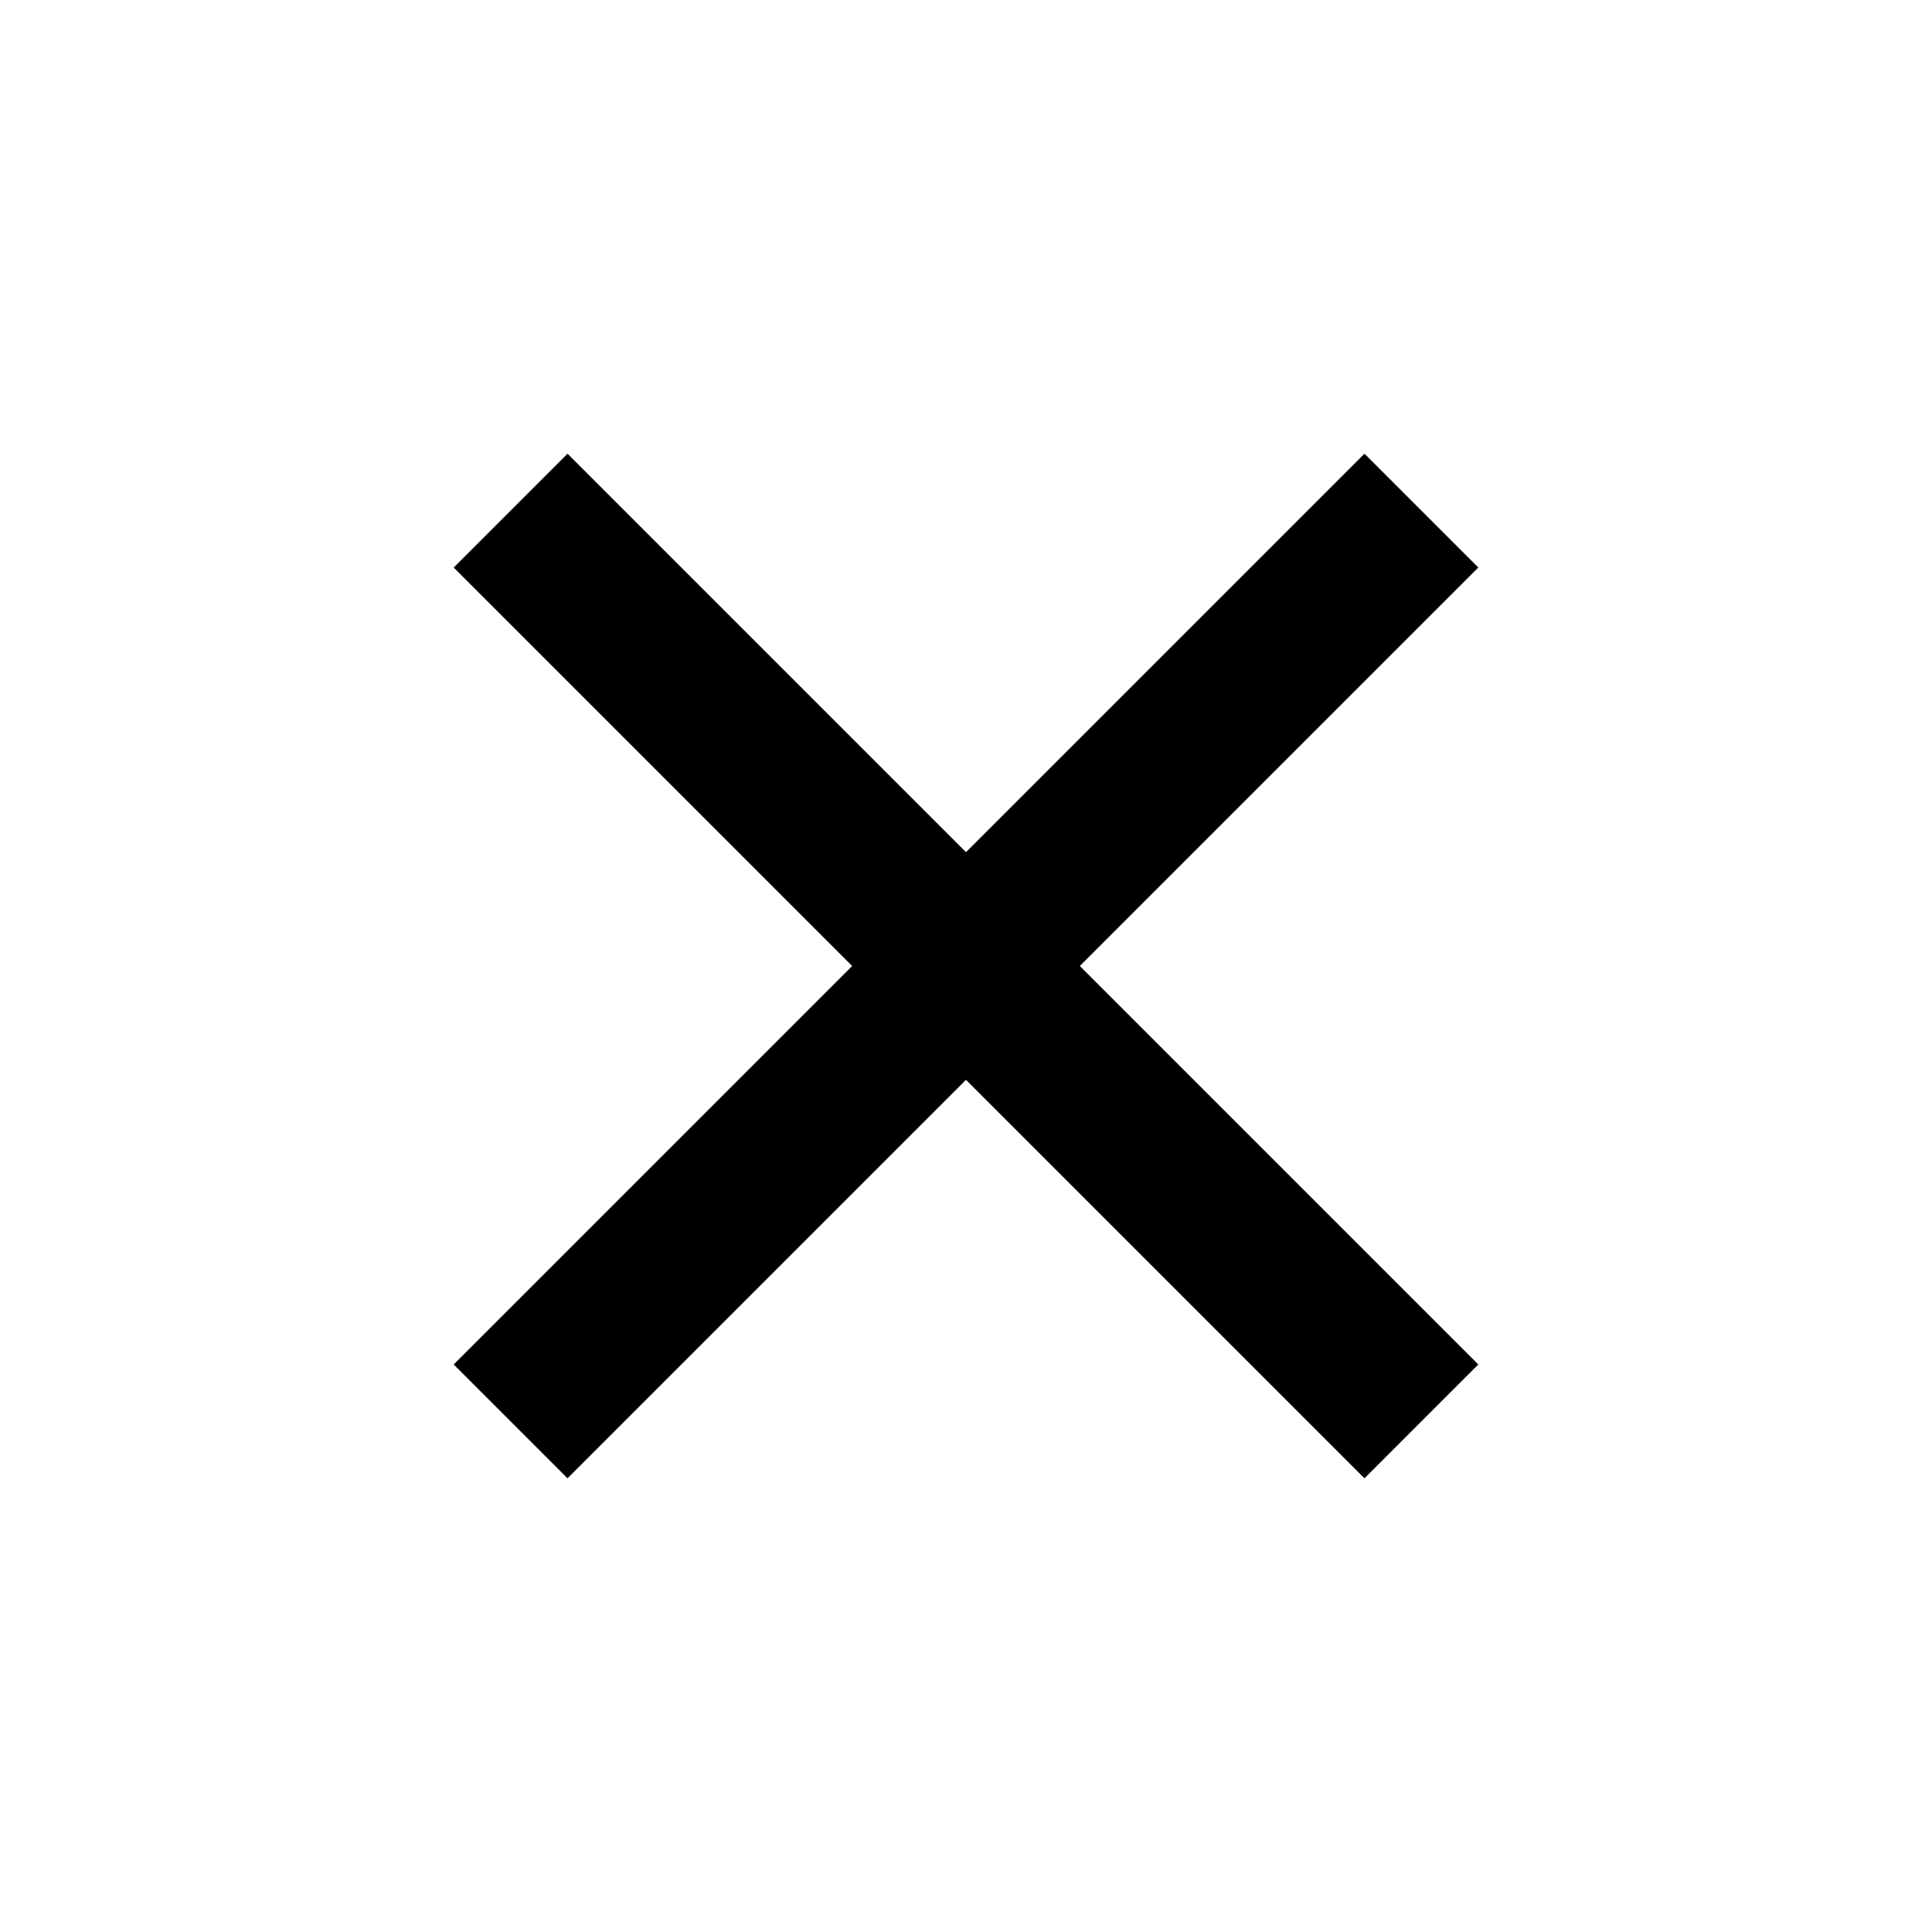
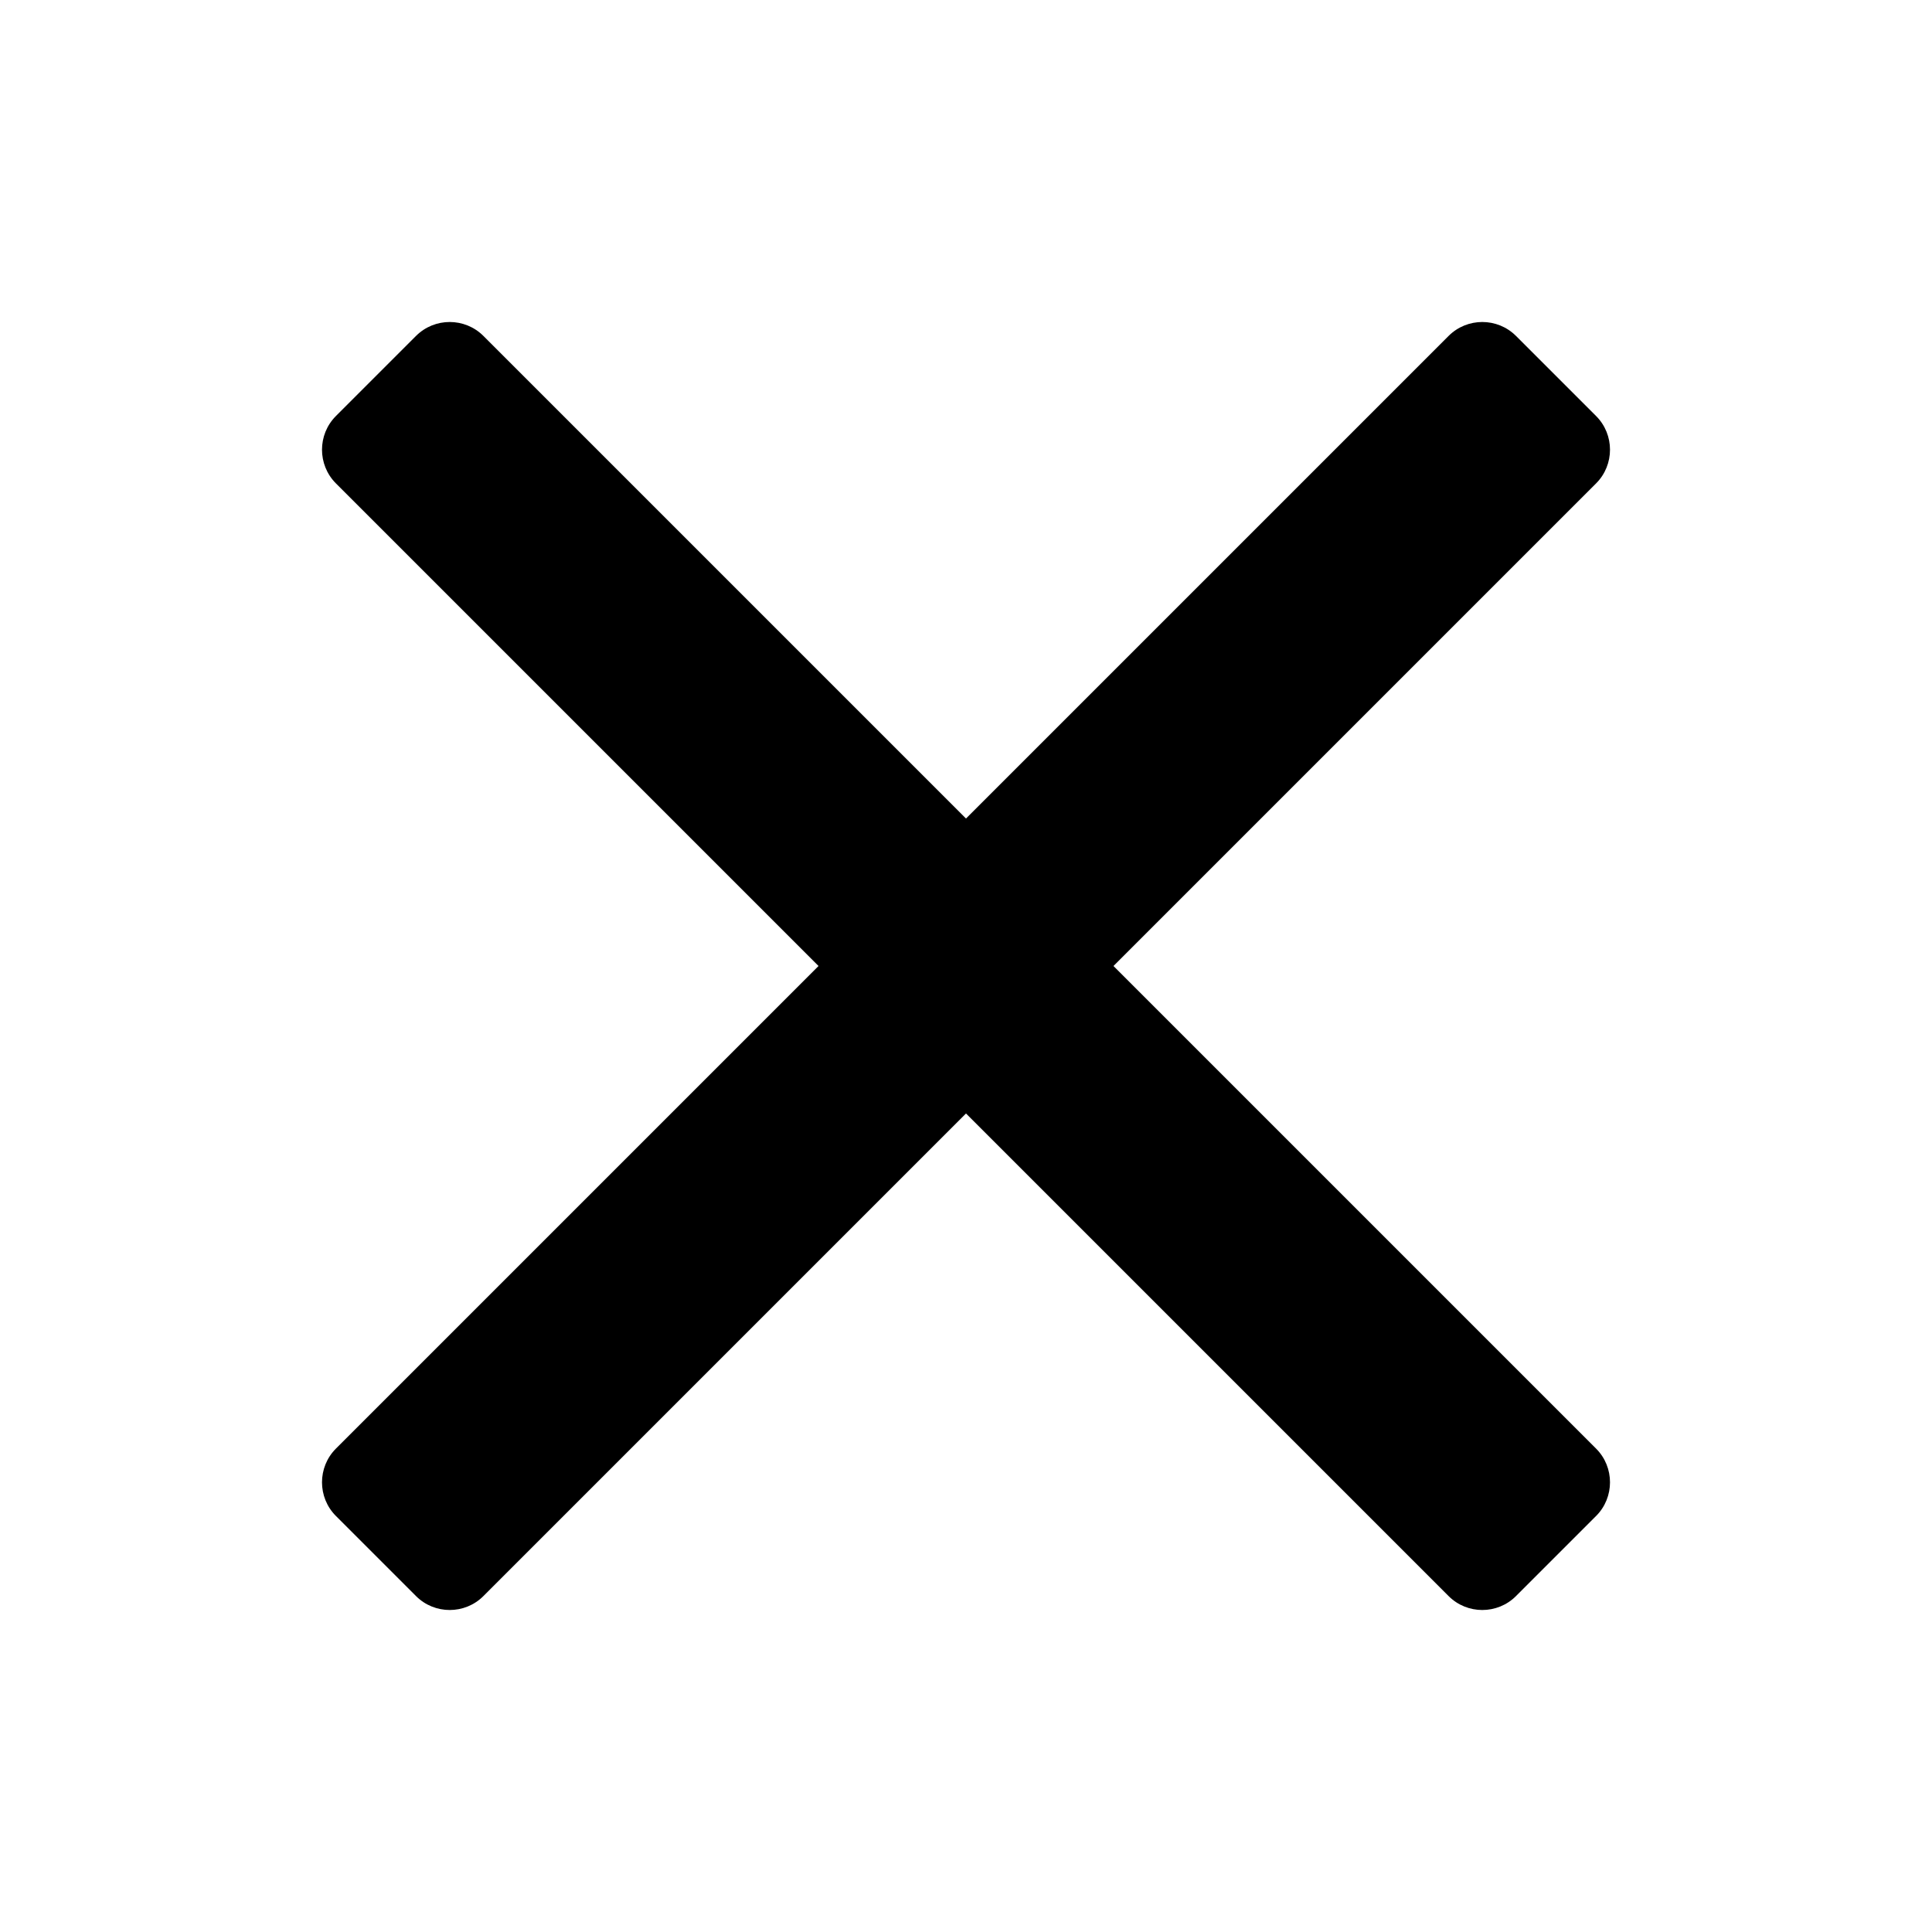
- <svg xmlns="http://www.w3.org/2000/svg" viewBox="0 0 24 24">
-   <g>
-     <path fill="none" d="M0 0h24v24H0z" />
-     <path d="M12 10.586l4.95-4.95 1.414 1.414-4.95 4.95 4.95 4.95-1.414 1.414-4.95-4.95-4.95 4.95-1.414-1.414 4.95-4.95-4.95-4.95L7.05 5.636z" />
+ <svg xmlns="http://www.w3.org/2000/svg" viewBox="0 0 150 150">
+   <defs>
+     <style>.cls-1{fill:none;}</style>
+   </defs>
+   <g id="tela">
+     <path class="cls-1" d="M0,0H150V150H0V0Z" />
+   </g>
+   <g id="close-line">
+     <path id="By_Maxihplay" d="M75,63.55L112.47,26.08c1.44-1.44,3.79-1.44,5.23,0l6.22,6.22c1.44,1.44,1.44,3.79,0,5.23l-37.47,37.47,37.47,37.47c1.44,1.44,1.44,3.79,0,5.23l-6.22,6.22c-1.44,1.44-3.79,1.44-5.23,0l-37.47-37.47-37.47,37.47c-1.44,1.44-3.79,1.44-5.23,0l-6.22-6.22c-1.44-1.44-1.44-3.79,0-5.23l37.47-37.47L26.08,37.53c-1.44-1.44-1.44-3.79,0-5.23l6.22-6.22c1.44-1.44,3.79-1.44,5.23,0l37.47,37.47Z" />
  </g>
</svg>
